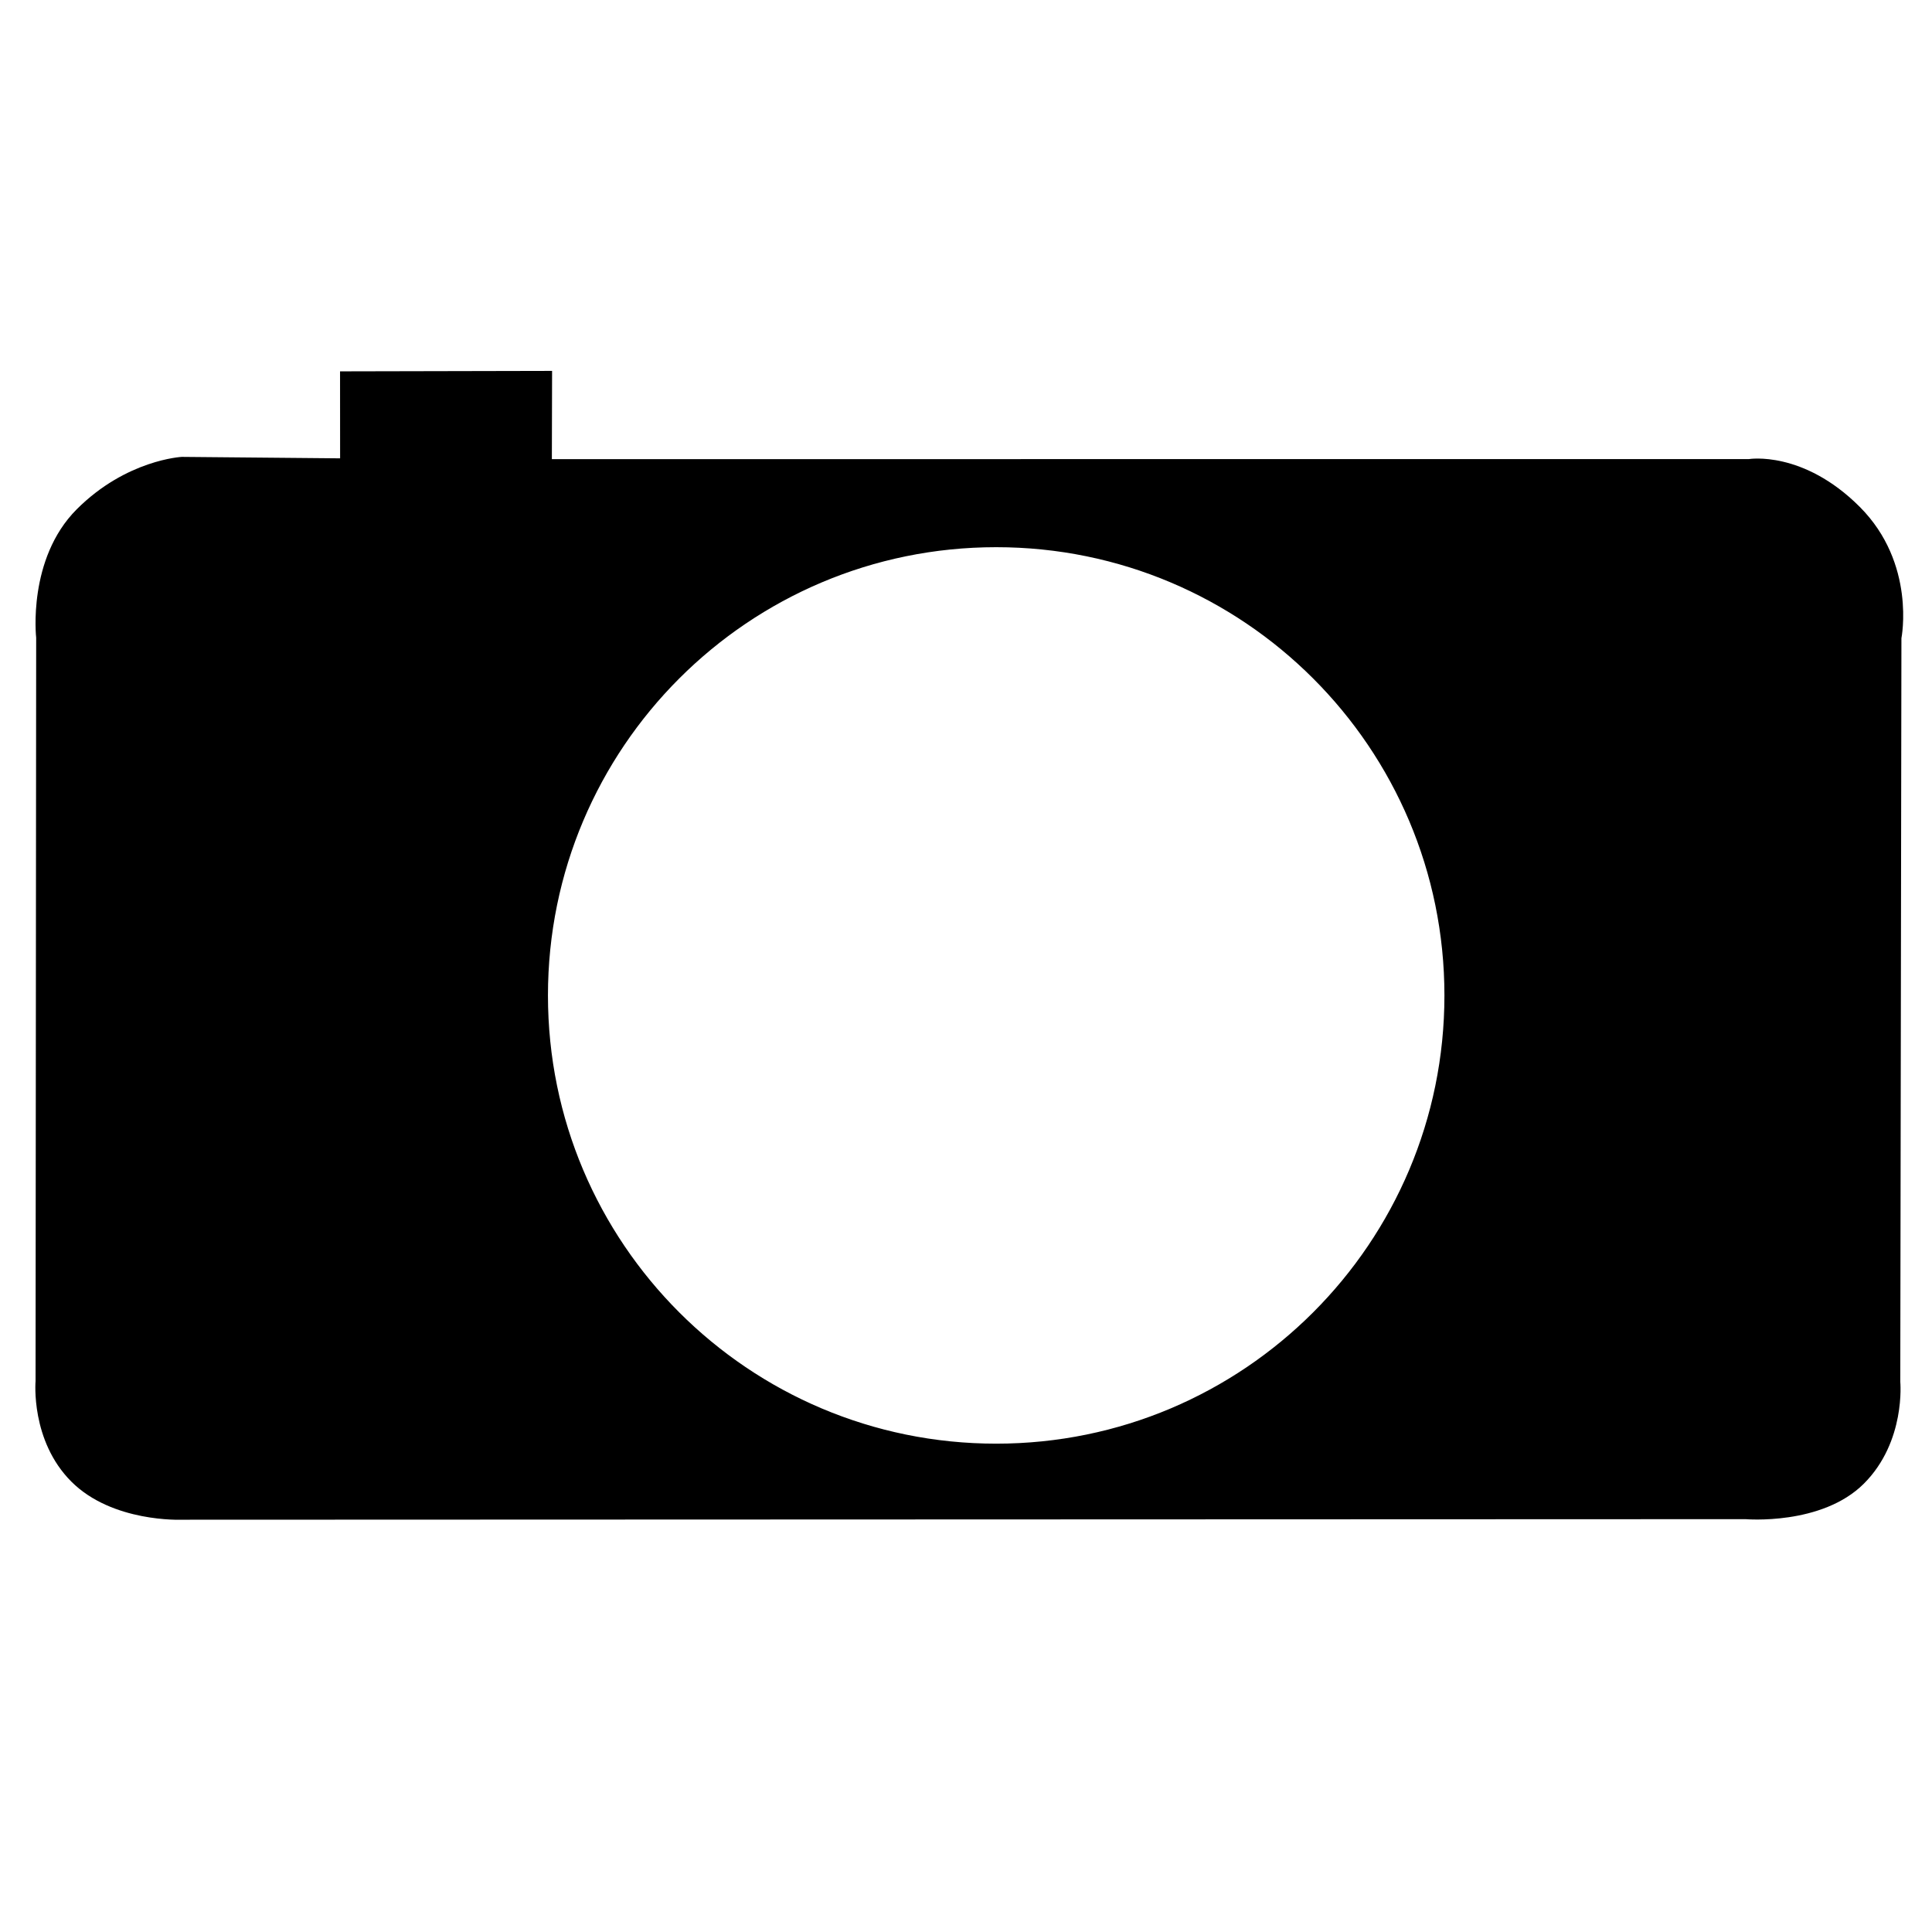
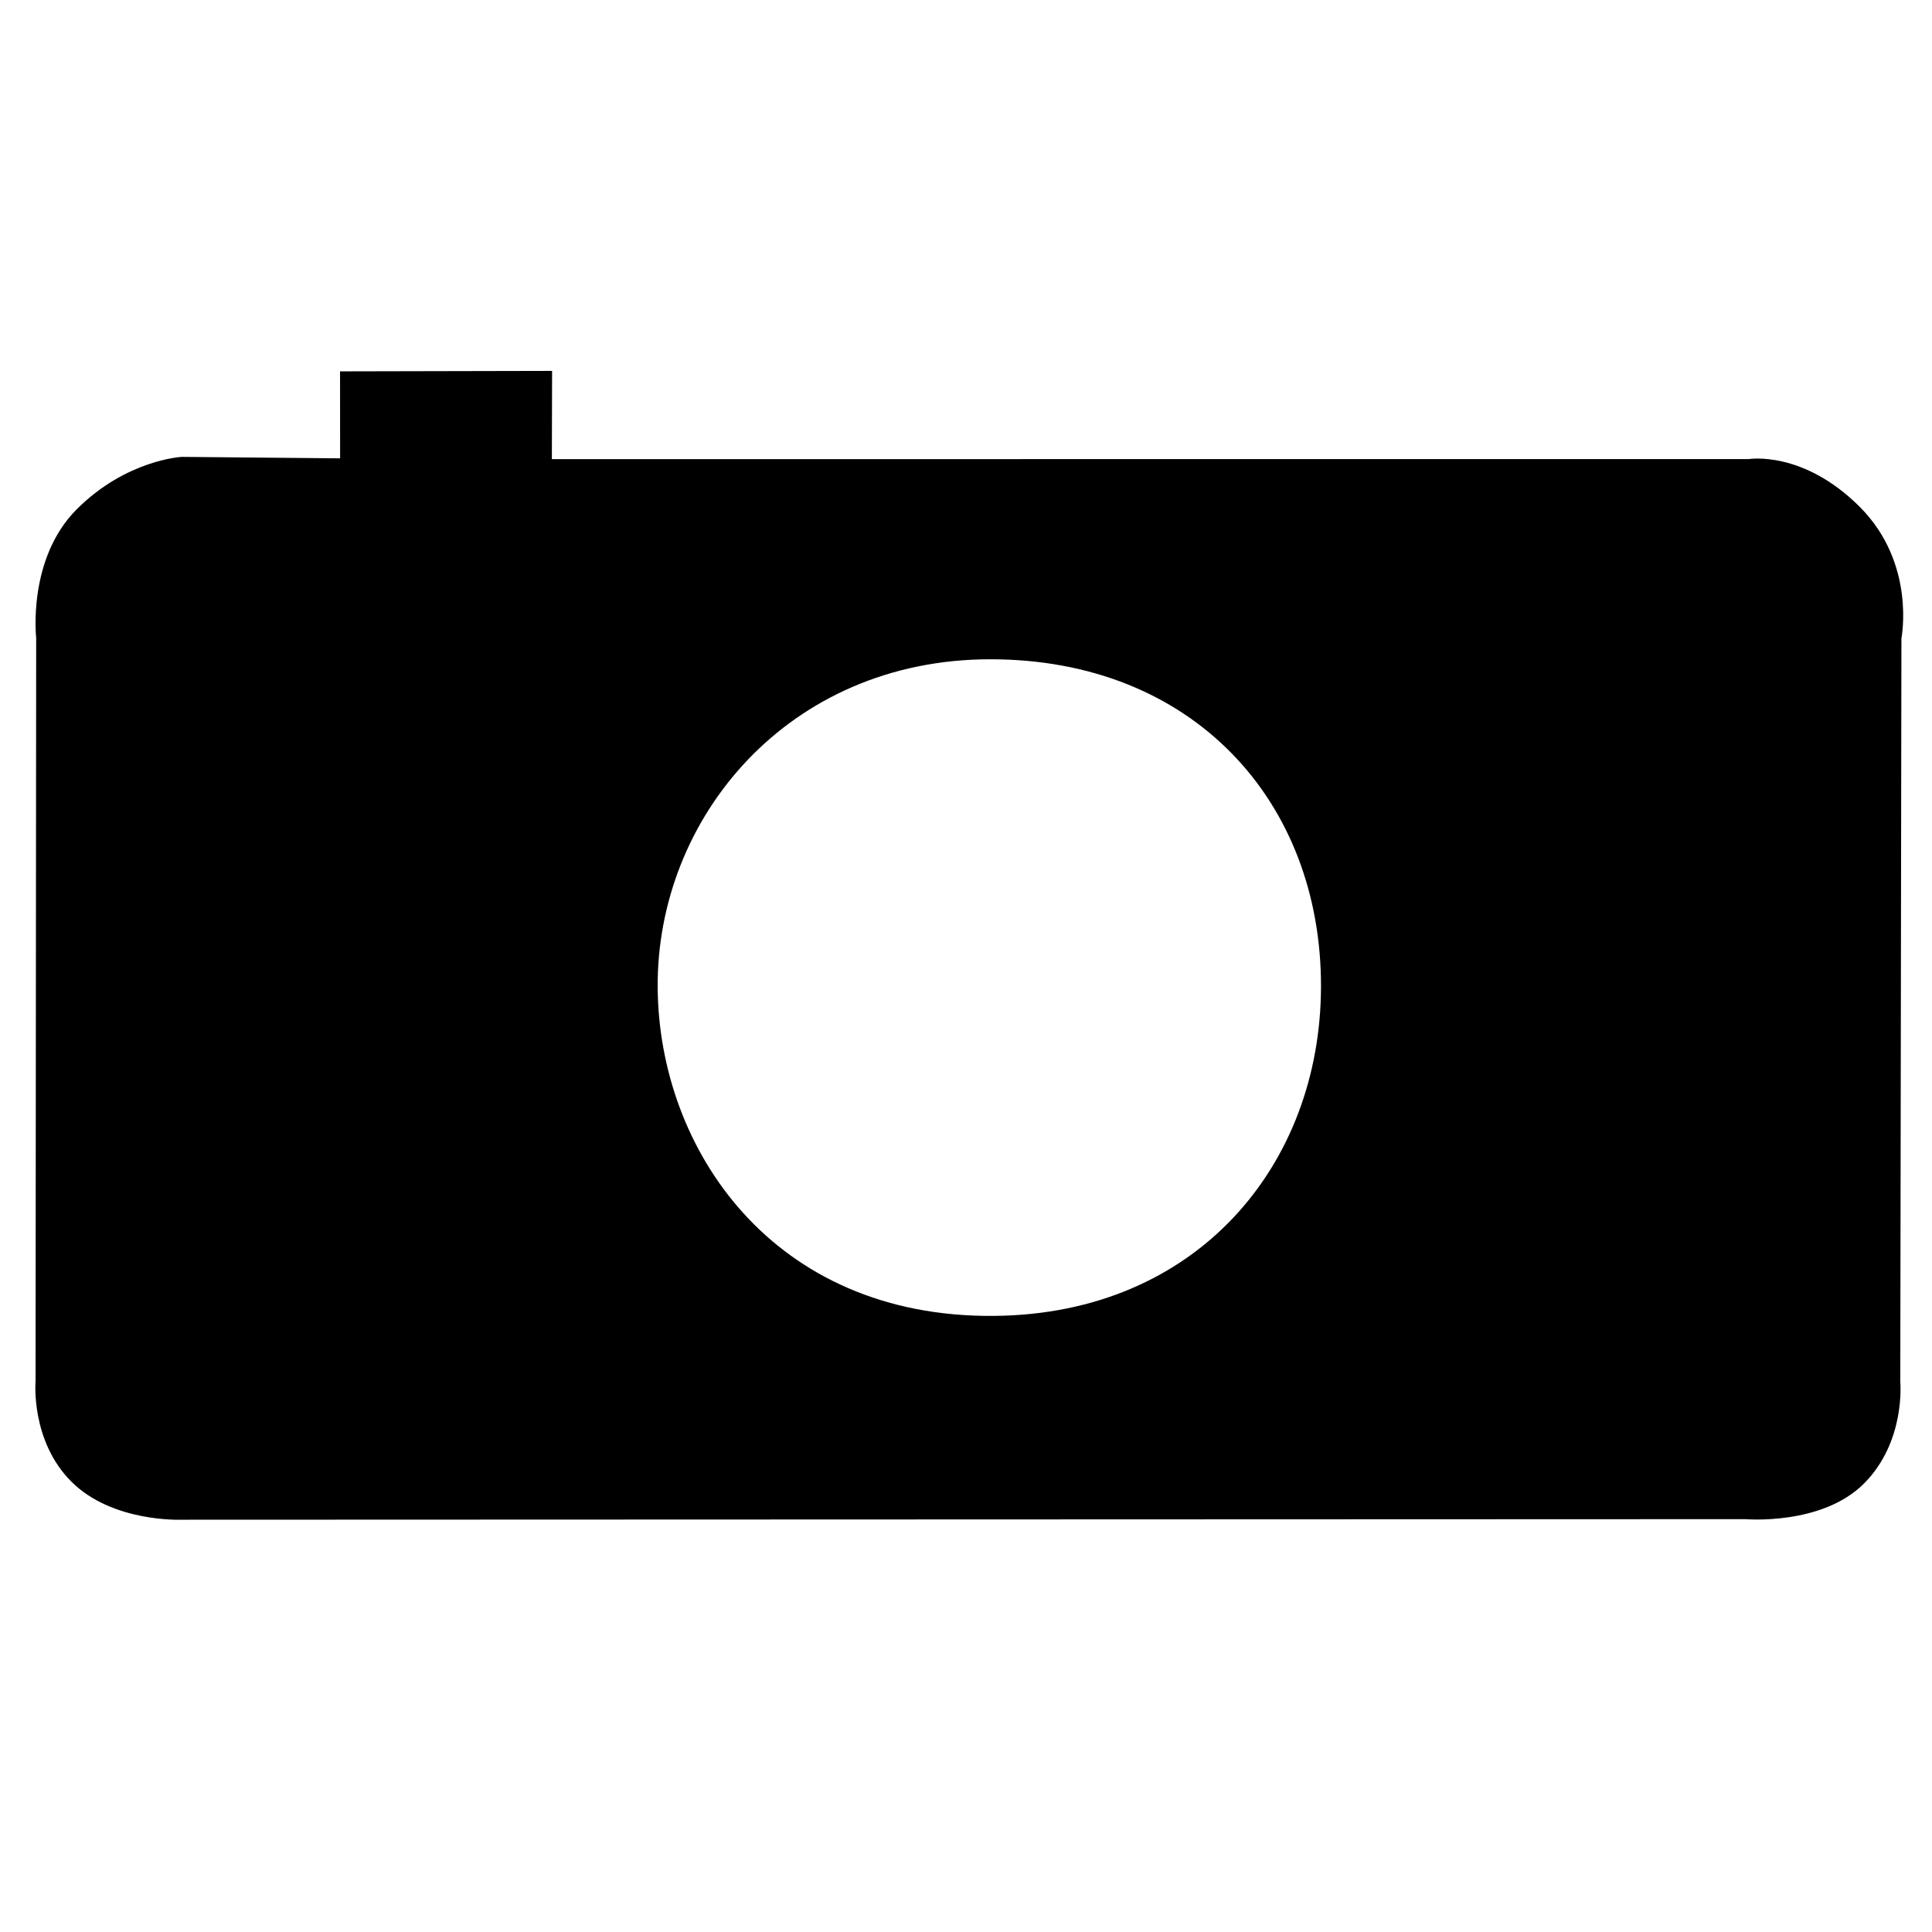
<svg xmlns="http://www.w3.org/2000/svg" xmlns:ns1="http://www.openswatchbook.org/uri/2009/osb" width="1000" height="1000" viewBox="0 0 264.583 264.583" version="1.1" id="svg8">
  <defs id="defs2">
    <linearGradient id="linearGradient5992" ns1:paint="solid">
      <stop style="stop-color:#000000;stop-opacity:1;" offset="0" id="stop5990" />
    </linearGradient>
  </defs>
  <g id="layer1" transform="translate(0,-32.41665)">
-     <path style="fill:#000000;fill-opacity:1;stroke:none;stroke-width:0.265px;stroke-linecap:butt;stroke-linejoin:miter;stroke-opacity:1" d="m 75.607,83.211 -29.038,0.062 0.008,11.912 -21.683,-0.199 c 0,0 -7.586,0.377 -14.38,7.171 -6.794,6.794 -5.56,17.594 -5.56,17.594 l -0.084,101.805 c 0,0 -0.717,8.147 4.903,13.767 5.62,5.62 15.06,5.215 15.06,5.215 L 239.049,240.462 c 0,0 10.439,0.903 16.207,-4.865 5.768,-5.768 4.983,-13.952 4.983,-13.952 l 0.157,-101.829 c 0,0 2.043,-10.235 -5.716,-17.994 -7.759,-7.759 -15.161,-6.536 -15.161,-6.536 L 75.576,95.296 Z M 136.426,107.353 a 61.385,61.385 0 0 1 61.385,61.385 61.385,61.385 0 0 1 -61.385,61.385 61.385,61.385 0 0 1 -61.385,-61.385 61.385,61.385 0 0 1 61.385,-61.385 z" id="path817" />
+     <path style="fill:#000000;fill-opacity:1;stroke:none;stroke-width:0.265px;stroke-linecap:butt;stroke-linejoin:miter;stroke-opacity:1" d="m 75.607,83.211 -29.038,0.062 0.008,11.912 -21.683,-0.199 c 0,0 -7.586,0.377 -14.38,7.171 -6.794,6.794 -5.56,17.594 -5.56,17.594 l -0.084,101.805 c 0,0 -0.717,8.147 4.903,13.767 5.62,5.62 15.06,5.215 15.06,5.215 L 239.049,240.462 c 0,0 10.439,0.903 16.207,-4.865 5.768,-5.768 4.983,-13.952 4.983,-13.952 l 0.157,-101.829 c 0,0 2.043,-10.235 -5.716,-17.994 -7.759,-7.759 -15.161,-6.536 -15.161,-6.536 l -163.942,0.01 z m 59.959,39.492 c 27.856,-0.03 45.419,19.515 45.341,44.901 -0.075,24.266 -16.887,44.791 -44.807,45.022 -30.328,0.251 -45.853,-22.873 -46.033,-44.915 -0.19,-23.253 17.858,-44.978 45.5,-45.008 z" id="path817" />
  </g>
  <g id="layer2" style="display:none;opacity:0.182">
    <circle style="fill:#000000;fill-opacity:1;stroke:#00ff00;stroke-width:0.299;stroke-opacity:1" id="path6026" cx="131.914" cy="132.292" r="131.141" />
  </g>
</svg>
